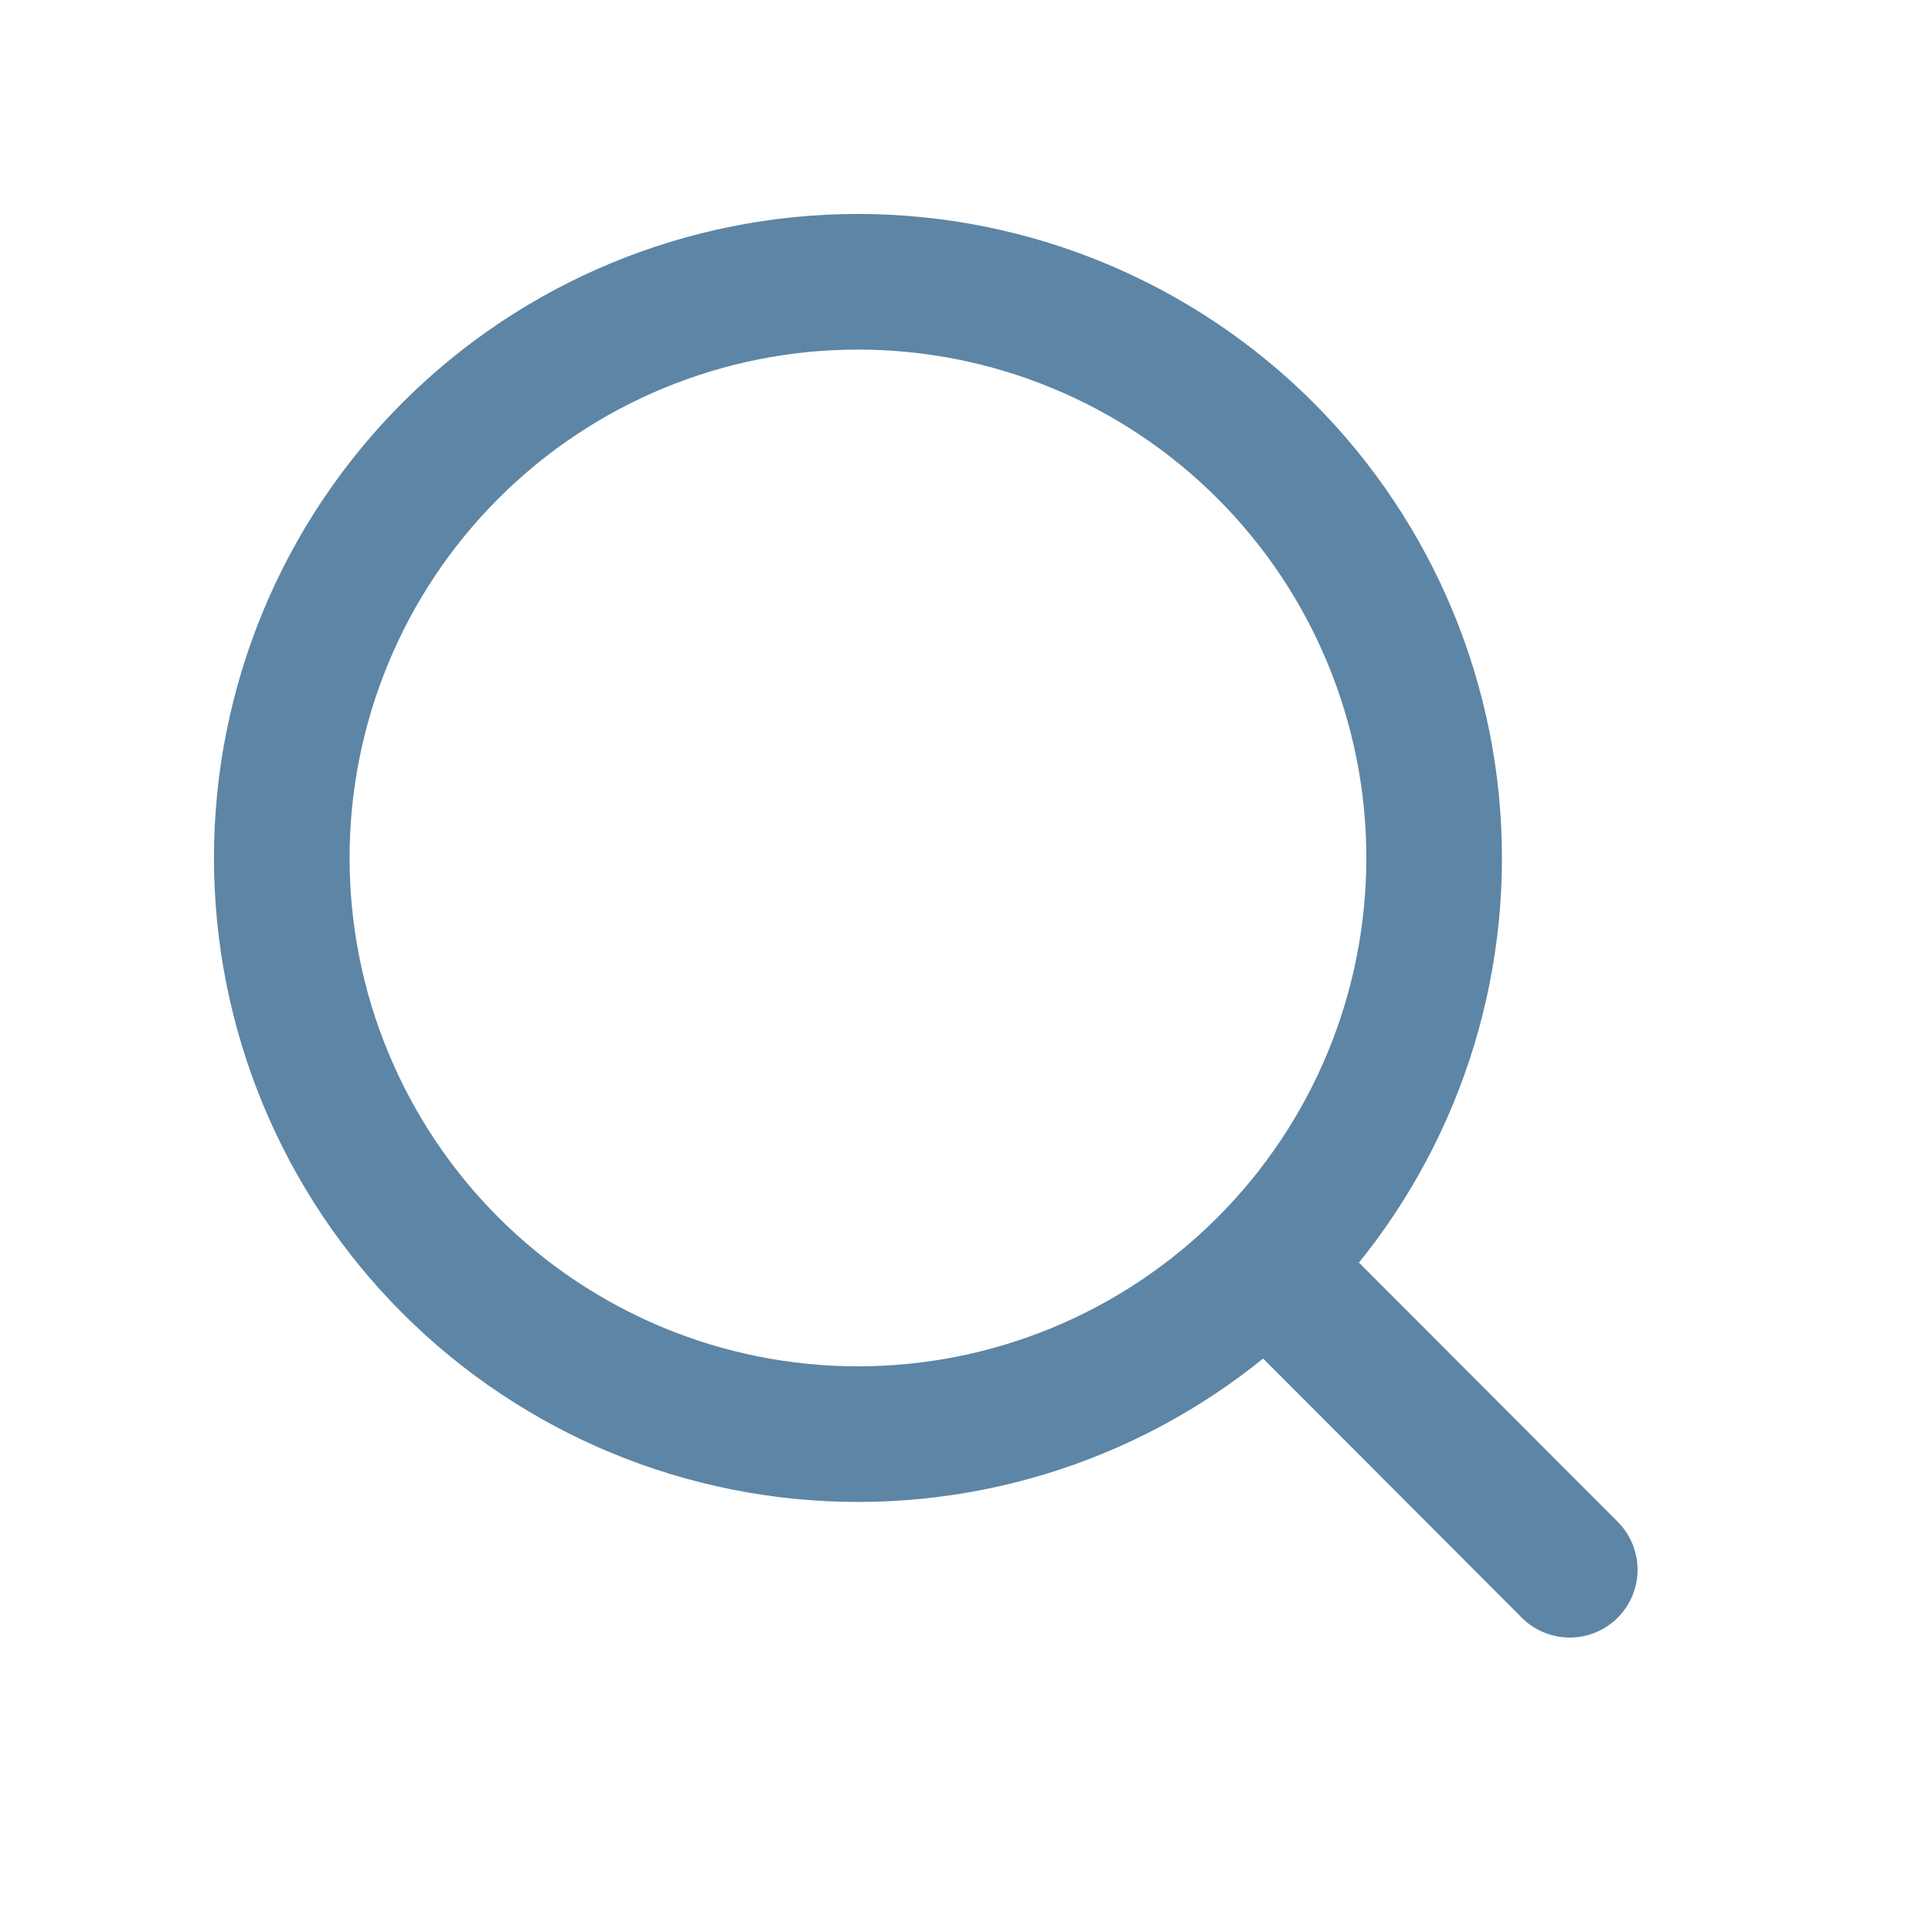
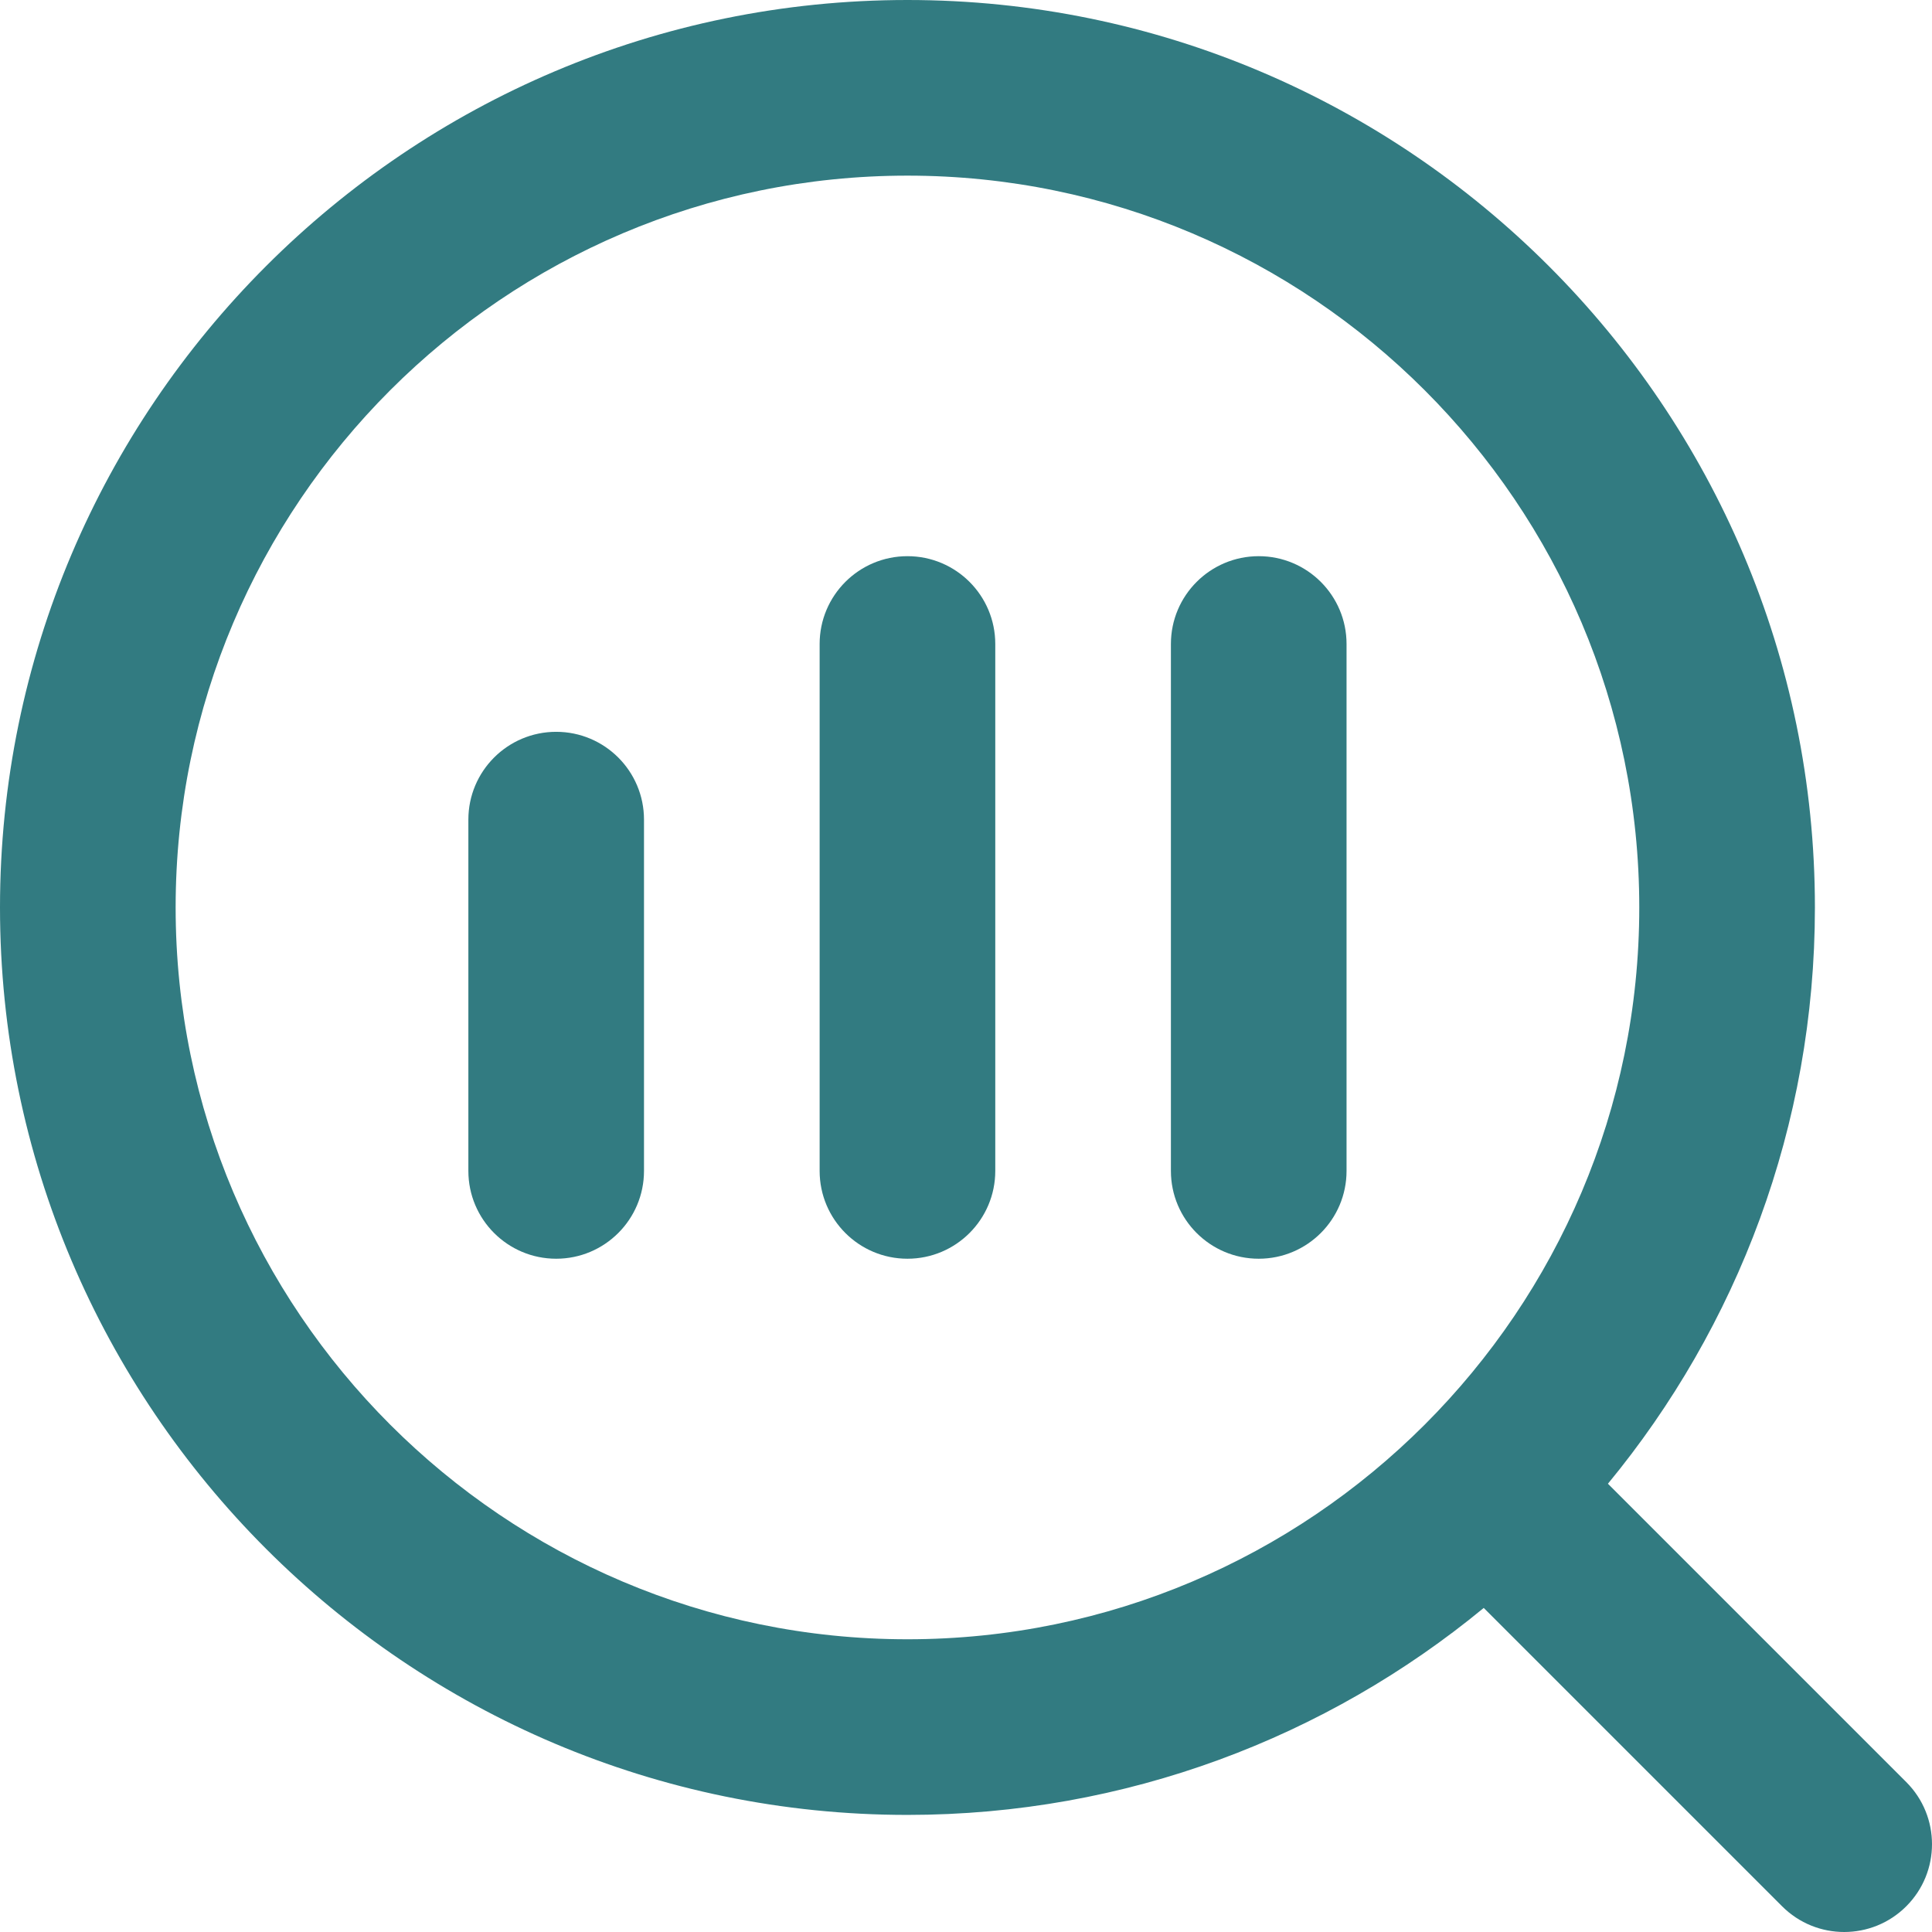
- <svg xmlns="http://www.w3.org/2000/svg" width="32" height="32" viewBox="0 0 32 32" fill="none">
-   <path d="M26 26L20.963 20.954M23.754 14.21C23.754 16.742 22.749 19.169 20.959 20.959C19.169 22.749 16.742 23.754 14.21 23.754C11.679 23.754 9.252 22.749 7.462 20.959C5.672 19.169 4.667 16.742 4.667 14.21C4.667 11.679 5.672 9.252 7.462 7.462C9.252 5.672 11.679 4.667 14.21 4.667C16.742 4.667 19.169 5.672 20.959 7.462C22.749 9.252 23.754 11.679 23.754 14.21V14.21Z" stroke="#5D85A5" stroke-width="2.246" stroke-linecap="round" />
+ <svg xmlns="http://www.w3.org/2000/svg" fill="#327b81" height="800px" width="800px" version="1.1" id="Capa_1" viewBox="0 0 330 330" xml:space="preserve">
+   <g id="SVGRepo_bgCarrier" stroke-width="0" />
+   <g id="SVGRepo_tracerCarrier" stroke-linecap="round" stroke-linejoin="round" />
+   <g id="SVGRepo_iconCarrier">
+     <g>
+       <path d="M215,95c-8.285,0-15,6.716-15,15v90c0,8.284,6.715,15,15,15c8.283,0,15-6.716,15-15v-90C230,101.716,223.283,95,215,95z" />
+       <path d="M155,95c-8.285,0-15,6.716-15,15v90c0,8.284,6.715,15,15,15c8.283,0,15-6.716,15-15v-90C170,101.716,163.283,95,155,95z" />
+       <path d="M95,125c-8.285,0-15,6.716-15,15v60c0,8.284,6.715,15,15,15c8.283,0,15-6.716,15-15v-60C110,131.716,103.283,125,95,125z" />
+       <path d="M325.607,304.394l-50.961-50.961C296.725,226.645,310,192.344,310,155C310,69.533,240.467,0,155,0C69.532,0,0,69.533,0,155 s69.532,155,155,155c37.344,0,71.644-13.276,98.434-35.354l50.961,50.961C307.322,328.535,311.162,330,315,330 c3.84,0,7.678-1.465,10.607-4.394C331.465,319.748,331.465,310.252,325.607,304.394z M30,155C30,86.075,86.074,30,155,30 s125,56.075,125,125s-56.074,125-125,125S30,223.926,30,155z" />
+     </g>
+   </g>
</svg>
